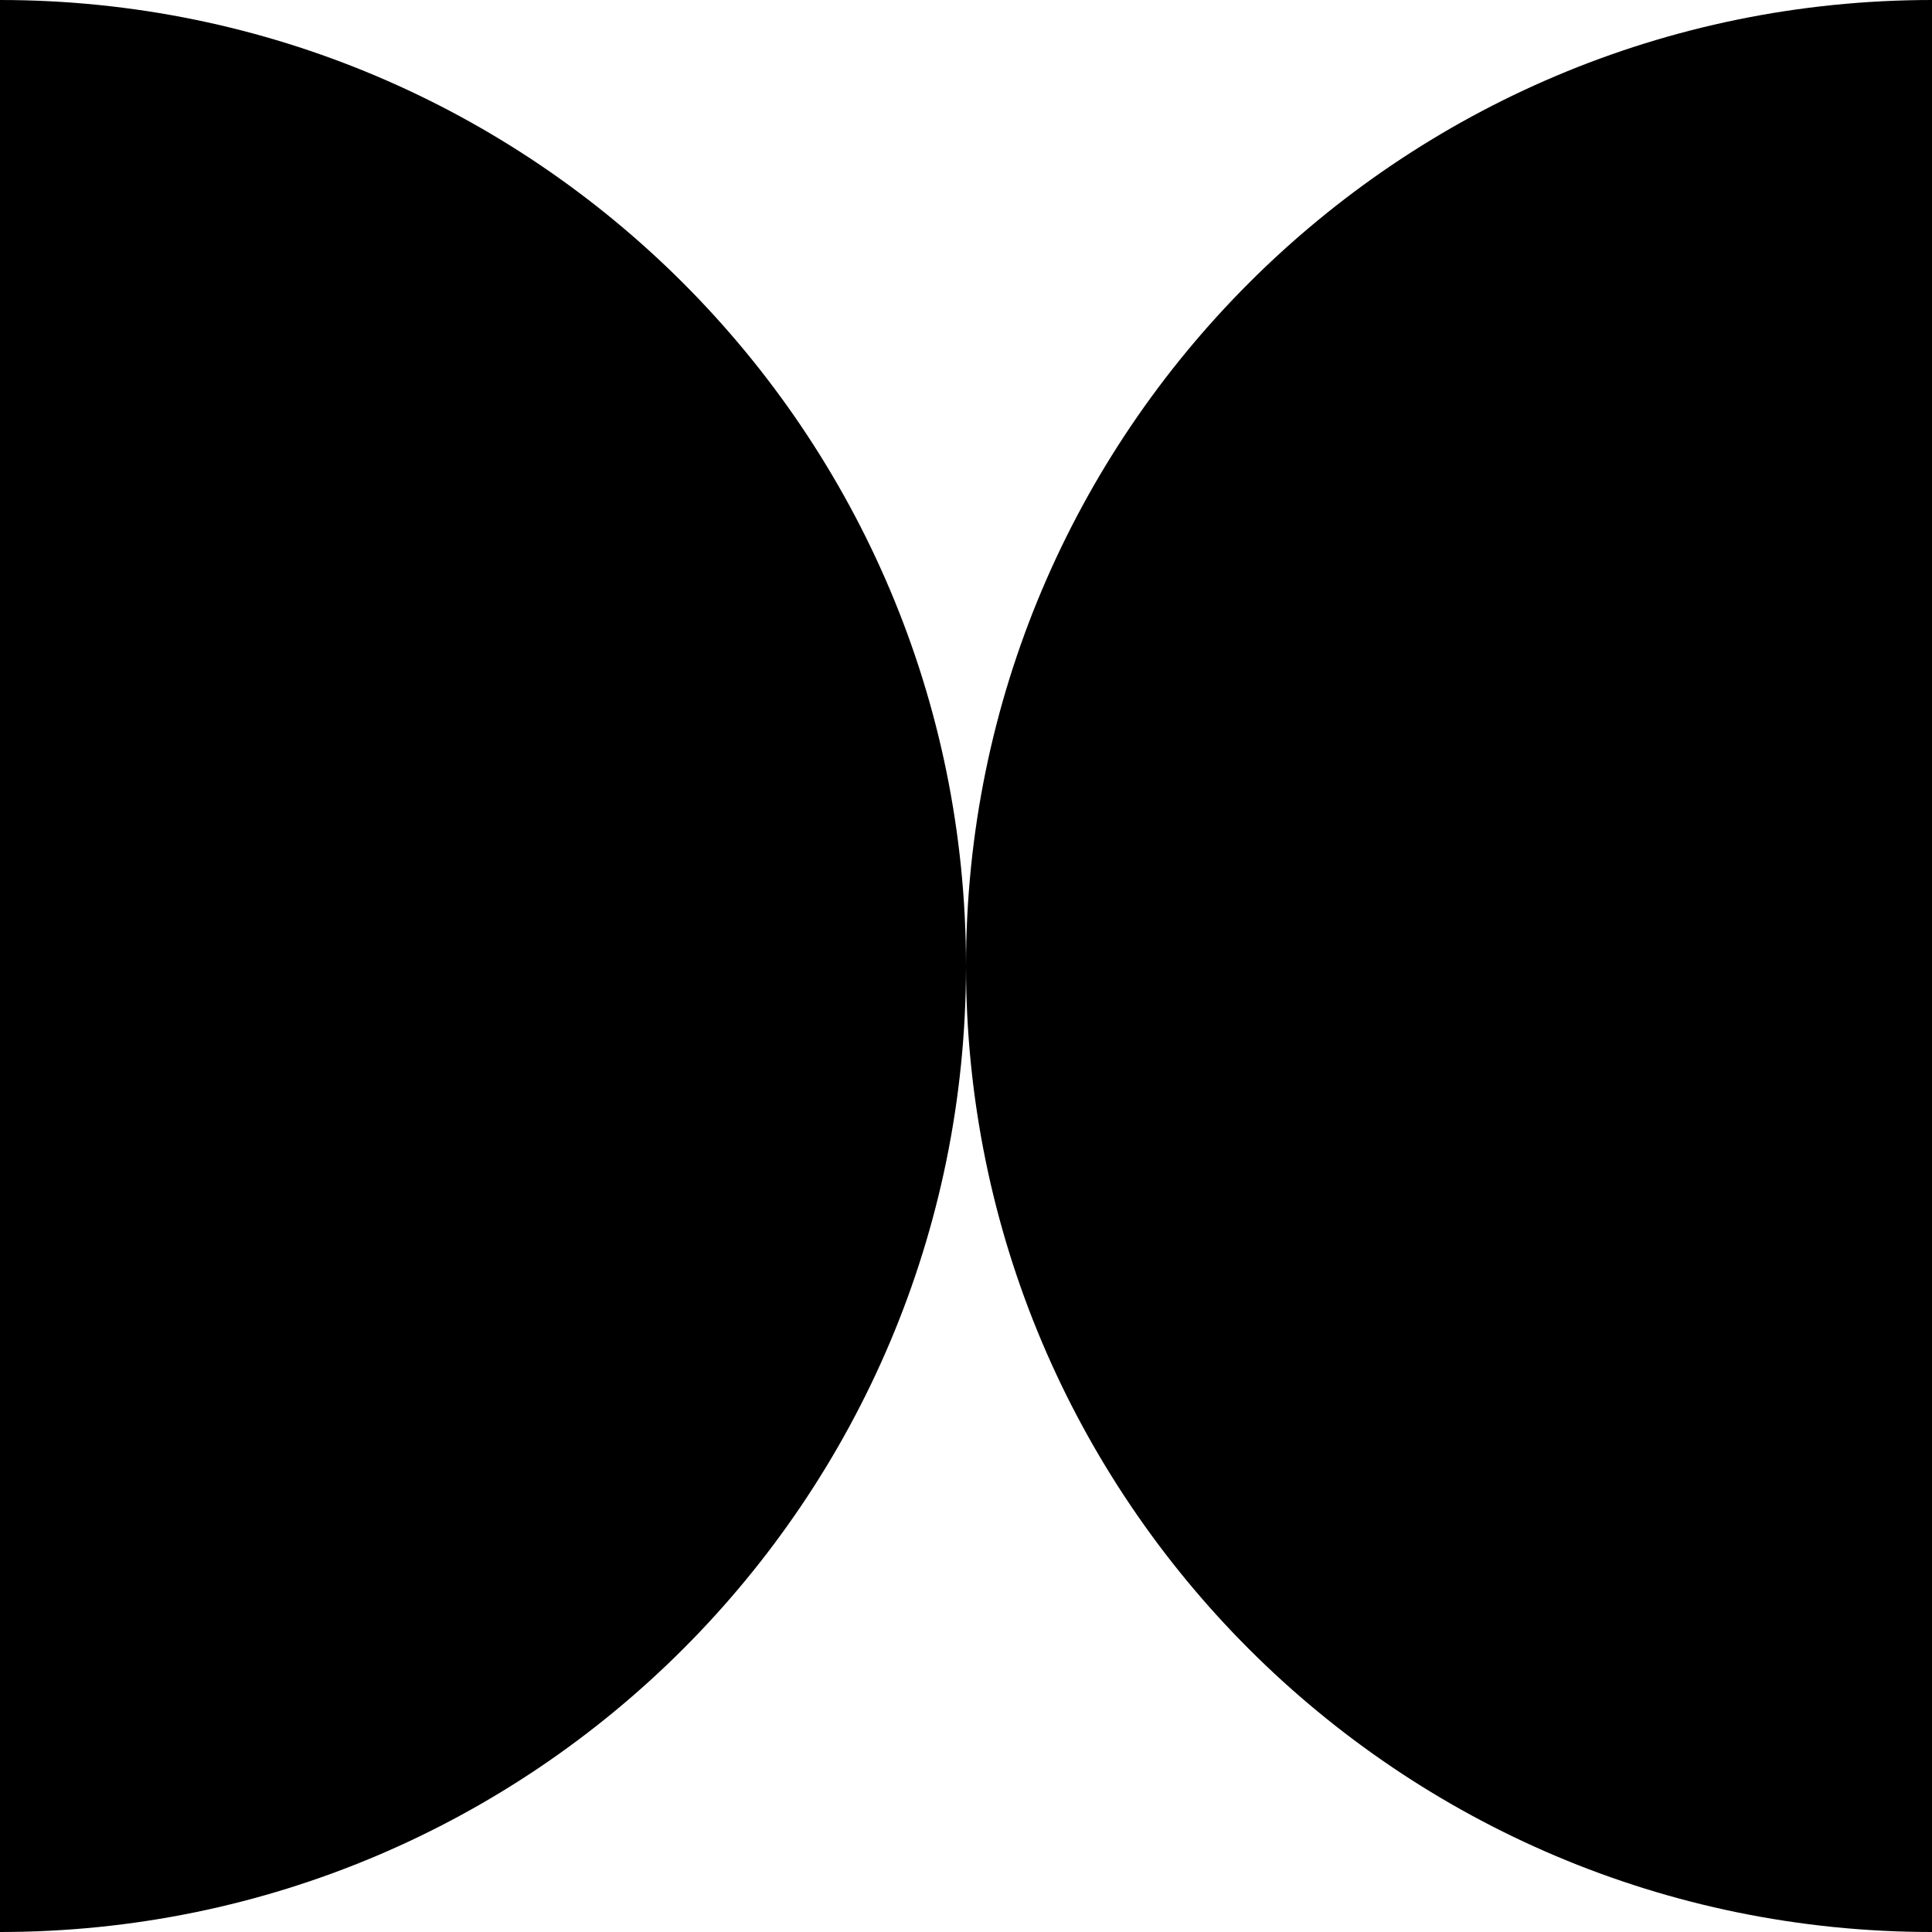
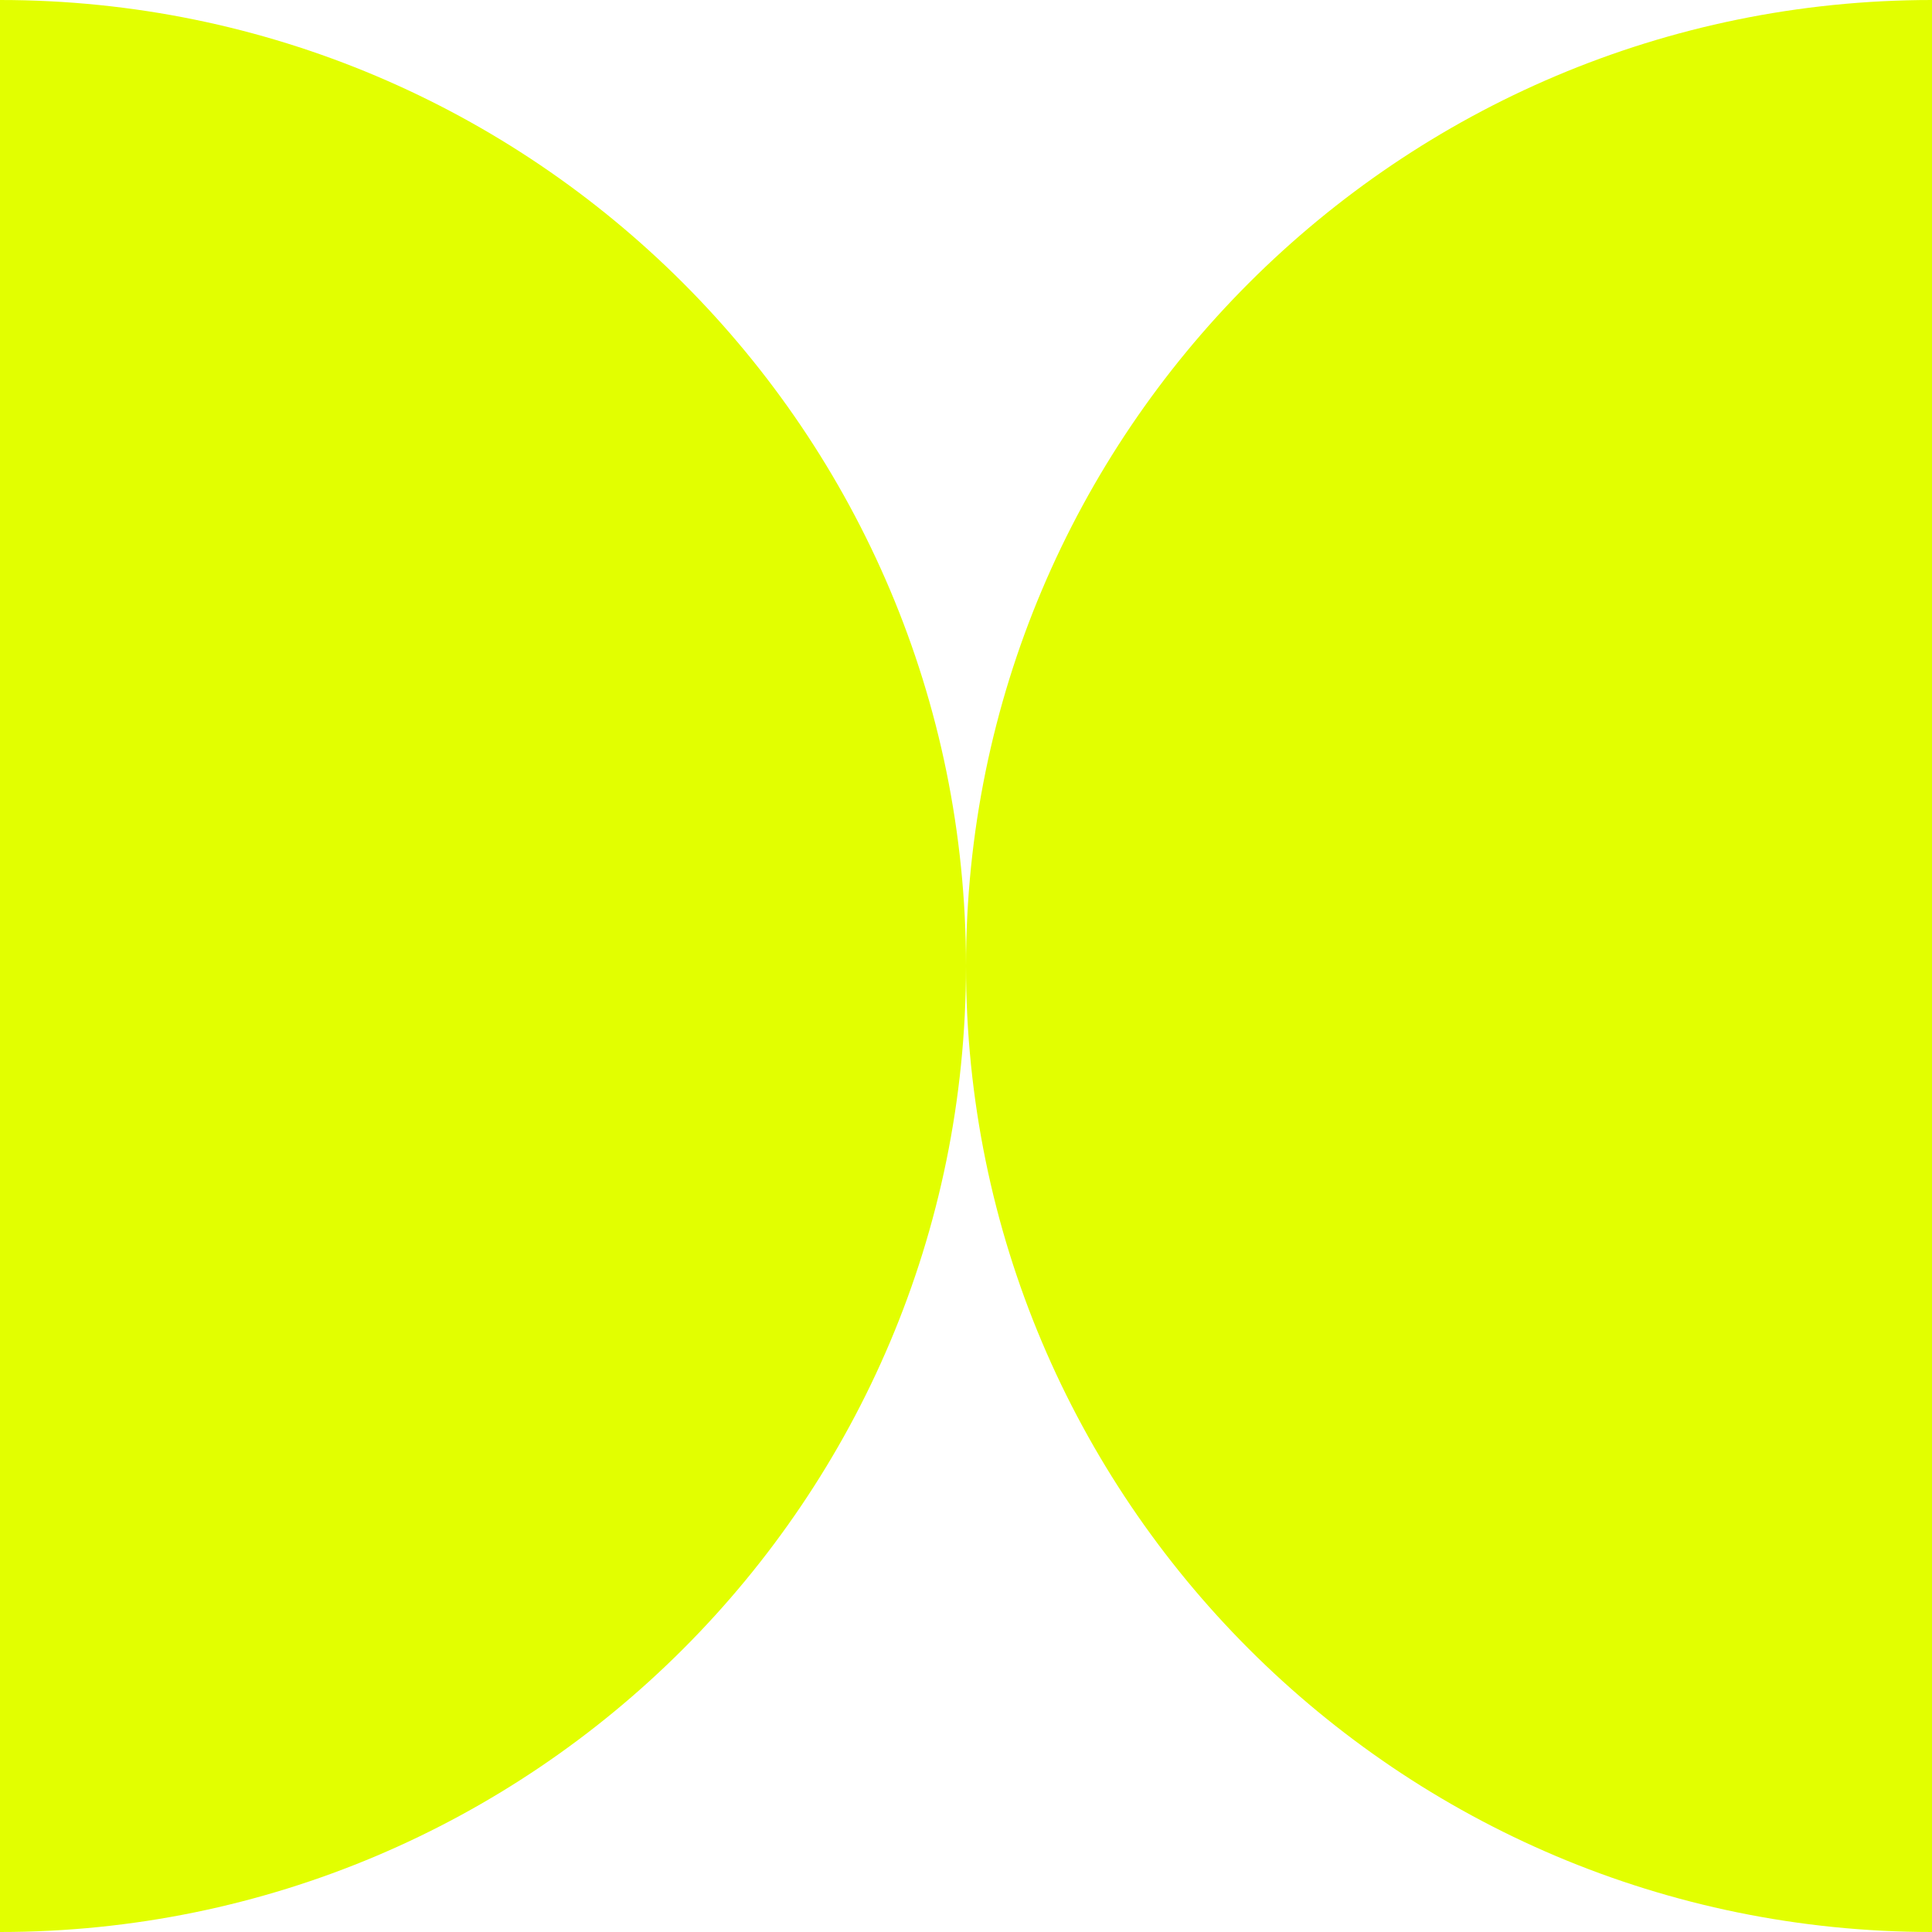
<svg xmlns="http://www.w3.org/2000/svg" viewBox="0 0 24 24" fill="none">
-   <path d="M-1.04907e-06 24C-5.24537e-07 12 -5.24537e-07 12 0 -5.24537e-07C6.627 -2.34843e-07 12 5.373 12 12C12 18.627 6.627 24 -1.04907e-06 24Z" fill="currentColor" />
-   <path d="M24 -5.24537e-07C24 12 24 12 24 24C17.373 24 12 18.627 12 12C12 5.373 17.373 -2.34843e-07 24 -5.24537e-07Z" fill="currentColor" />
+   <path d="M-1.04907e-06 24C-5.24537e-07 12 -5.24537e-07 12 0 -5.24537e-07C6.627 -2.34843e-07 12 5.373 12 12C12 18.627 6.627 24 -1.04907e-06 24Z" fill="#E2FF00" />
+   <path d="M24 -5.24537e-07C24 12 24 12 24 24C17.373 24 12 18.627 12 12C12 5.373 17.373 -2.34843e-07 24 -5.24537e-07Z" fill="#E2FF00" />
</svg>
